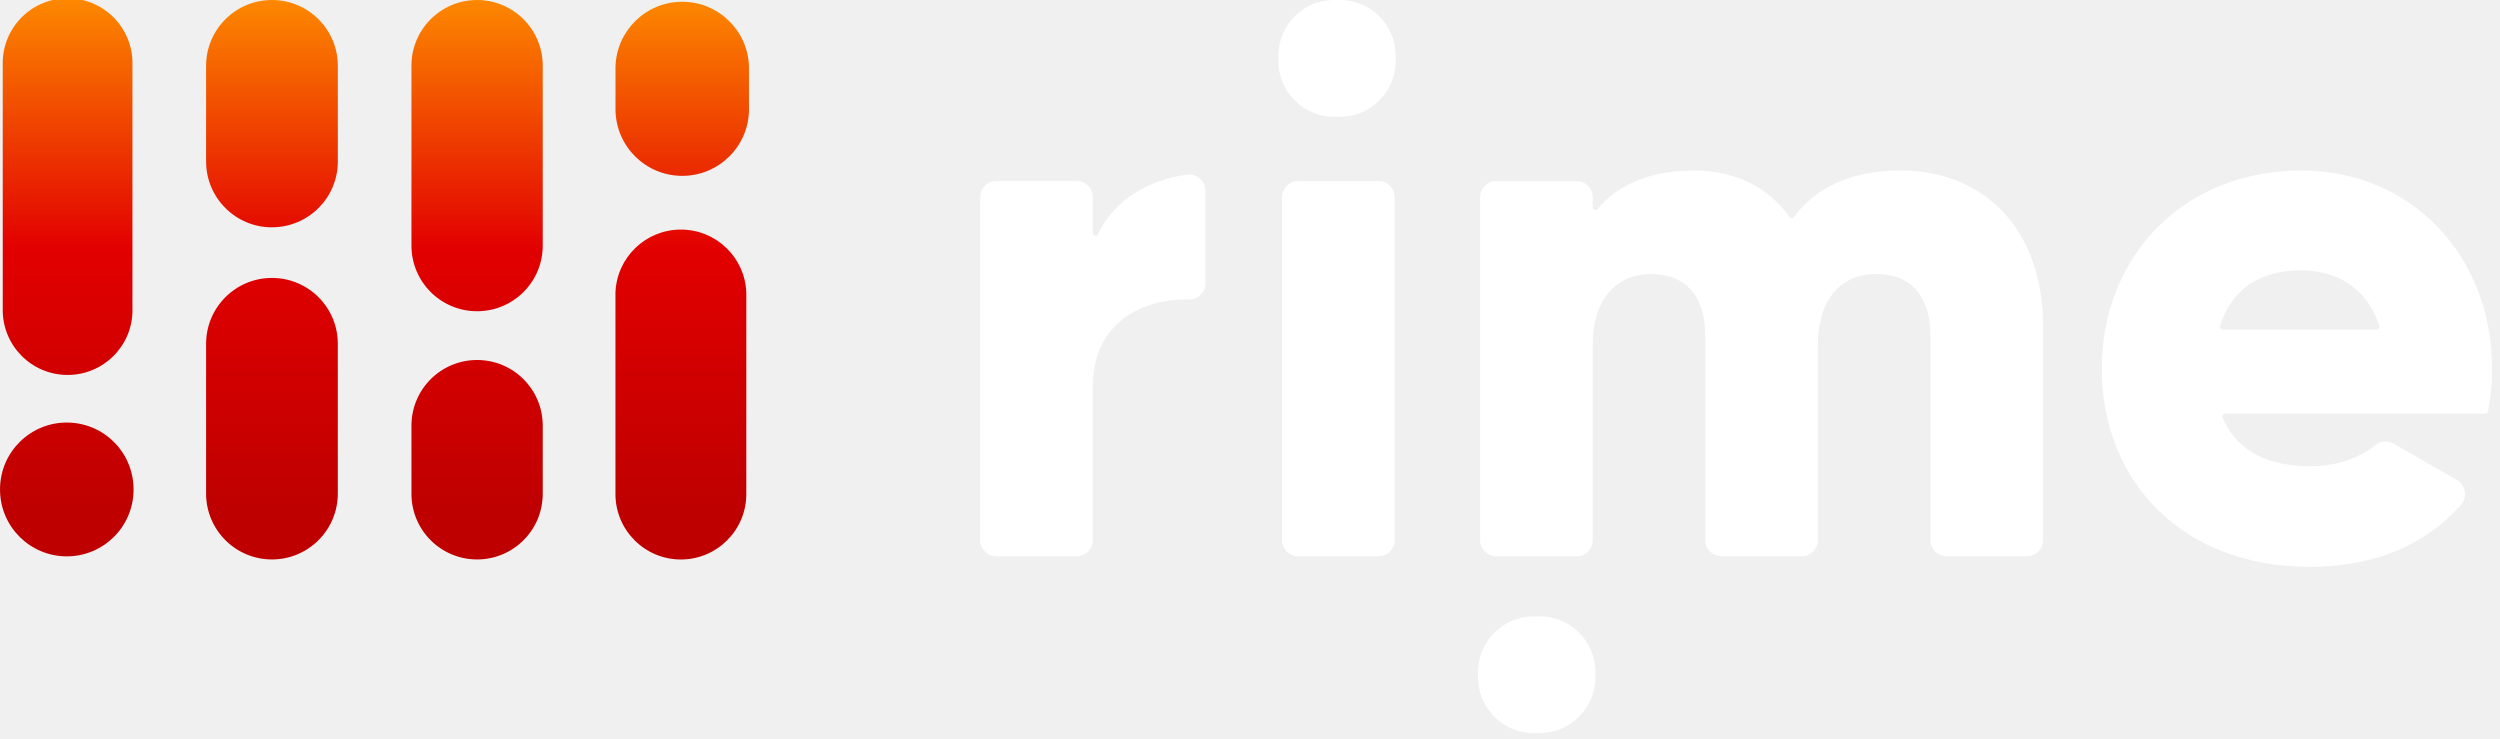
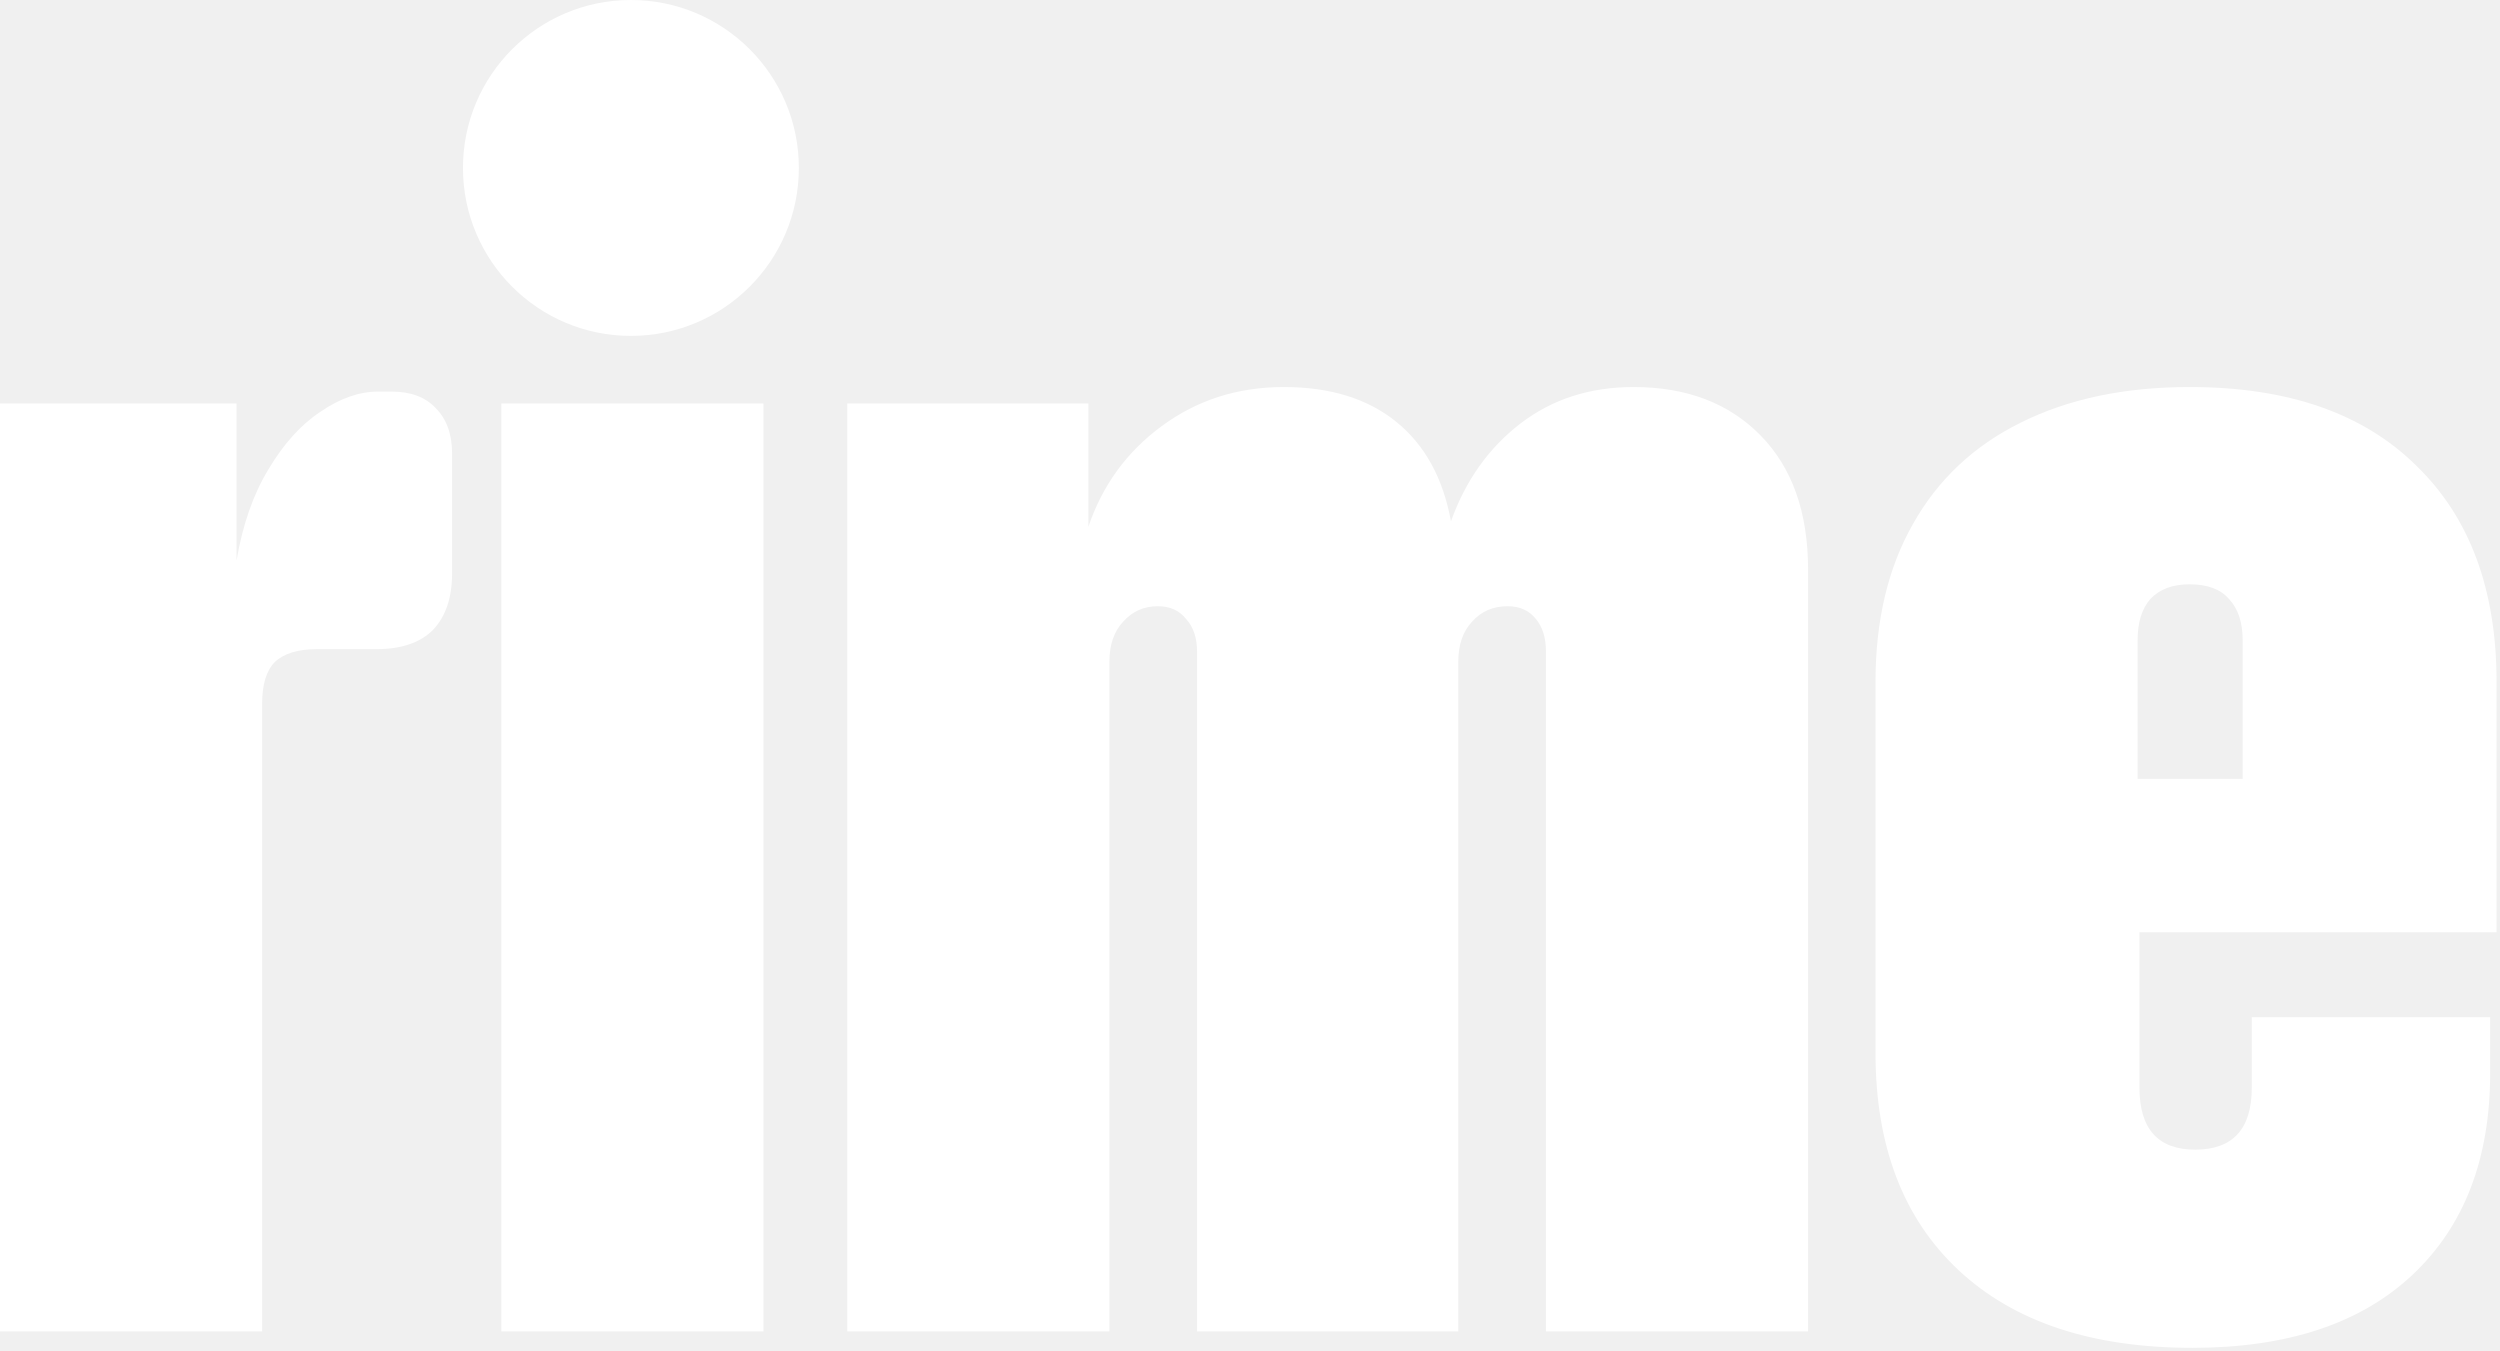
- <svg xmlns="http://www.w3.org/2000/svg" width="105" height="31" viewBox="0 0 105 31" fill="none">
-   <g clip-path="url(#a)">
-     <path d="M64.664 25.886h-.244a2.343 2.343 0 0 0-2.343 2.343v.218a2.343 2.343 0 0 0 2.343 2.343h.244a2.343 2.343 0 0 0 2.343-2.343v-.218a2.343 2.343 0 0 0-2.343-2.343ZM50.626 8.009v3.894a.68.68 0 0 1-.702.676c-1.855-.039-4.025.896-4.025 3.657v6.446a.679.679 0 0 1-.68.68h-3.37a.679.679 0 0 1-.68-.68V8.278c0-.375.304-.679.68-.679h3.37c.376 0 .68.304.68.679v1.505c0 .124.165.159.218.048.698-1.477 2.198-2.296 3.747-2.497a.68.68 0 0 1 .764.675h-.002ZM54.524 7.601h3.372c.375 0 .678.304.678.68v14.404a.679.679 0 0 1-.678.678h-3.372a.679.679 0 0 1-.679-.678V8.28c0-.375.304-.679.68-.679ZM85.806 13.684v8.998a.679.679 0 0 1-.678.68h-3.372a.679.679 0 0 1-.679-.68v-8.588c0-1.577-.757-2.585-2.269-2.585s-2.458 1.102-2.458 2.964v8.212a.679.679 0 0 1-.679.678H72.3a.679.679 0 0 1-.68-.678v-8.59c0-1.576-.756-2.584-2.268-2.584-1.512 0-2.458 1.103-2.458 2.965v8.21a.679.679 0 0 1-.679.68h-3.372a.679.679 0 0 1-.678-.68V8.284c0-.375.303-.68.678-.68h3.372c.375 0 .679.305.679.68v.425c0 .109.136.157.205.072.766-.935 2.092-1.618 4.02-1.618 1.797 0 3.153.706 4.04 1.947a.114.114 0 0 0 .185.002c.891-1.187 2.316-1.95 4.477-1.95 3.624 0 5.988 2.585 5.988 6.525l-.002-.002ZM97.072 19.58c1.088 0 2.043-.359 2.695-.886a.675.675 0 0 1 .764-.062l2.662 1.53a.68.68 0 0 1 .171 1.04c-1.528 1.72-3.678 2.603-6.357 2.603-5.39 0-8.731-3.624-8.731-8.321 0-4.697 3.404-8.322 8.384-8.322 4.603 0 8.006 3.562 8.006 8.322 0 .628-.057 1.226-.17 1.797a.119.119 0 0 1-.115.094H93.456c-.08 0-.14.083-.108.16.633 1.516 2.044 2.047 3.721 2.047l.003-.002Zm2.745-5.737a.116.116 0 0 0 .11-.15c-.538-1.714-1.916-2.34-3.297-2.34-1.74 0-2.918.828-3.392 2.34a.117.117 0 0 0 .11.15H99.817Z" fill="#fff" />
-     <path d="M11.422 9.548a2.766 2.766 0 0 1-2.766-2.766V2.766a2.766 2.766 0 1 1 5.533 0V6.78a2.766 2.766 0 0 1-2.767 2.766v.002Zm2.766 11.183v-6.292a2.766 2.766 0 1 0-5.532 0v6.292a2.766 2.766 0 1 0 5.532 0Zm8.607-10.416V2.757a2.757 2.757 0 0 0-5.514 0v7.558a2.756 2.756 0 0 0 2.757 2.757 2.756 2.756 0 0 0 2.757-2.757Zm0 10.425v-2.863a2.756 2.756 0 0 0-2.757-2.757 2.756 2.756 0 0 0-2.757 2.757v2.863a2.756 2.756 0 0 0 2.757 2.757 2.756 2.756 0 0 0 2.757-2.757Zm8.662-16.105V2.803a2.804 2.804 0 0 0-5.606 0v1.832a2.804 2.804 0 0 0 5.607 0Zm-.112 16.116v-8.464a2.75 2.75 0 0 0-5.496 0v8.464a2.75 2.75 0 0 0 2.748 2.748 2.75 2.75 0 0 0 2.748-2.748Zm-25.782-7.73V2.725a2.725 2.725 0 1 0-5.448 0v10.298a2.725 2.725 0 1 0 5.45 0l-.002-.002Zm.046 7.595v-.118a2.804 2.804 0 0 0-5.607 0v.118a2.804 2.804 0 0 0 5.607 0Z" fill="url(#b)" />
-     <path d="M56.278 0h-.244a2.343 2.343 0 0 0-2.343 2.343v.218a2.343 2.343 0 0 0 2.343 2.343h.244a2.343 2.343 0 0 0 2.342-2.343v-.218A2.343 2.343 0 0 0 56.278 0Z" fill="#fff" />
-   </g>
-   <defs>
-     <linearGradient id="b" x1="15.73" y1="-.854" x2="15.73" y2="21.352" gradientUnits="userSpaceOnUse">
-       <stop stop-color="#FF9300" />
-       <stop offset=".51" stop-color="#E20000" />
-       <stop offset="1" stop-color="#BF0000" />
-     </linearGradient>
-     <clipPath id="a">
-       <path fill="#fff" d="M0 0h104.668v30.79H0z" />
-     </clipPath>
-   </defs>
+ <svg xmlns="http://www.w3.org/2000/svg" width="696" height="376" viewBox="0 0 696 376" fill="none">
+   <path fill-rule="evenodd" clip-rule="evenodd" d="M609.608 107.75C636.899 107.75 657.919 115.039 672.666 129.617C687.583 144.026 695.042 164.112 695.042 189.878V259.548H595.623V302.772C595.623 314.299 600.794 320.062 611.134 320.062C621.643 320.062 626.898 314.299 626.898 302.772V283.194H693.262V298.704C693.262 322.605 686.058 341.337 671.649 354.897C657.241 368.458 636.815 375.239 610.371 375.239C582.402 375.239 560.704 368.034 545.278 353.626C529.853 339.218 522.141 319.045 522.141 293.11V189.878C522.141 172.757 525.616 158.094 532.565 145.89C539.515 133.516 549.516 124.107 562.568 117.666C575.79 111.055 591.471 107.75 609.608 107.75ZM609.608 162.672C604.862 162.672 601.217 164.028 598.675 166.74C596.302 169.452 595.114 173.266 595.114 178.182V216.83H624.355V178.182C624.355 173.266 623.084 169.452 620.541 166.74C618.168 164.028 614.524 162.672 609.608 162.672Z" fill="white" />
+   <path d="M212.544 370.669H139.569V112.334H212.544V370.669Z" fill="white" />
+   <path d="M454.804 107.75C469.551 107.75 481.332 112.242 490.146 121.227C498.961 130.211 503.369 142.669 503.369 158.604V370.662H430.395V181.487C430.395 177.589 429.462 174.538 427.598 172.334C425.733 169.961 423.105 168.774 419.715 168.774C415.647 168.774 412.341 170.215 409.799 173.097C407.256 175.809 405.984 179.538 405.984 184.284V370.662H333.264V181.487C333.264 177.589 332.247 174.538 330.213 172.334C328.348 169.961 325.721 168.775 322.331 168.774C318.432 168.774 315.212 170.215 312.669 173.097C310.126 175.809 308.855 179.538 308.854 184.284V370.662H235.88V112.327H303.007V146.653C306.906 135.127 313.686 125.803 323.348 118.684C333.179 111.395 344.537 107.75 357.42 107.75C370.303 107.75 380.727 110.971 388.694 117.412C396.661 123.853 401.747 133.092 403.95 145.127C408.018 133.77 414.46 124.701 423.274 117.921C432.089 111.14 442.599 107.75 454.804 107.75Z" fill="white" />
+   <path d="M109.08 109.021C114.335 109.021 118.403 110.546 121.285 113.598C124.336 116.649 125.862 120.886 125.862 126.311V159.62C125.862 166.4 124.082 171.656 120.522 175.385C116.963 178.944 111.708 180.724 104.758 180.724H88.231C82.976 180.724 79.077 181.91 76.534 184.283C74.161 186.656 72.975 190.555 72.975 195.979V370.661H0V112.326H65.856V156.06C67.551 146.059 70.517 137.583 74.755 130.633C78.993 123.514 83.824 118.174 89.248 114.614C94.672 110.885 100.012 109.021 105.267 109.021H109.08Z" fill="white" />
+   <path d="M175.645 0C201.467 1.03081e-05 222.4 20.934 222.4 46.757C222.4 72.579 201.467 93.513 175.645 93.513C149.822 93.513 128.889 72.579 128.889 46.757C128.889 20.934 149.822 0 175.645 0Z" fill="white" />
</svg>
